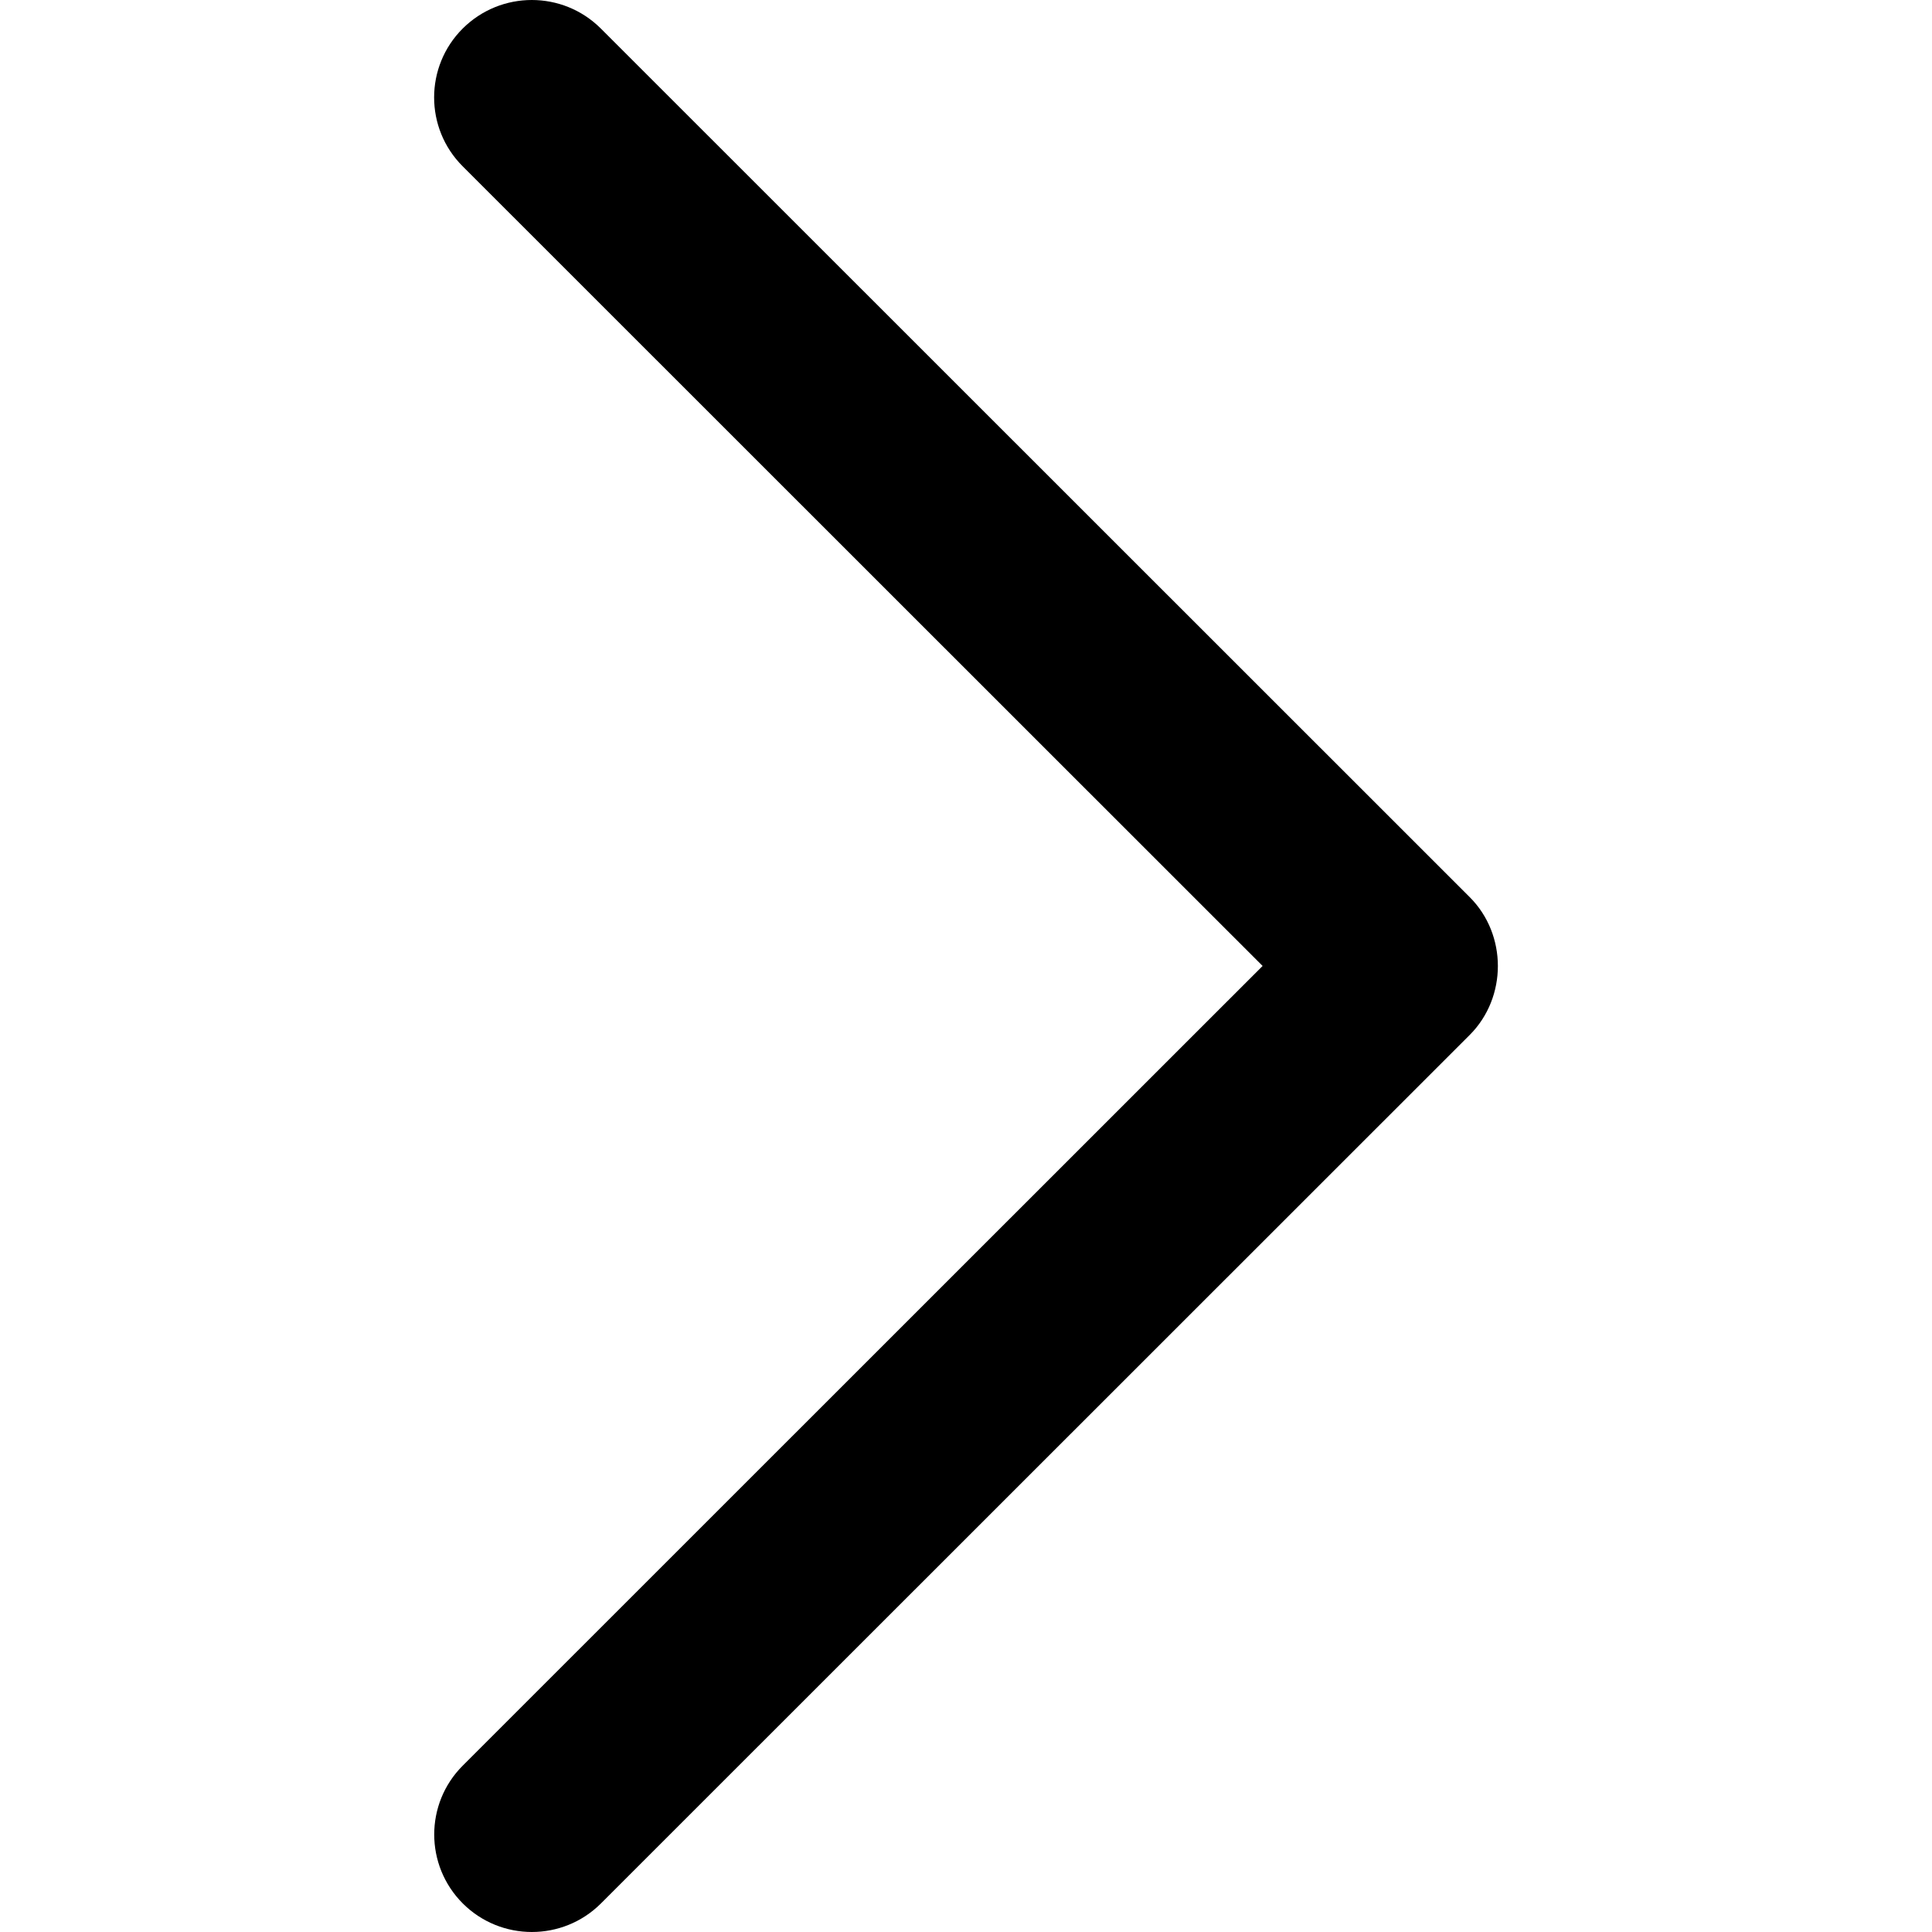
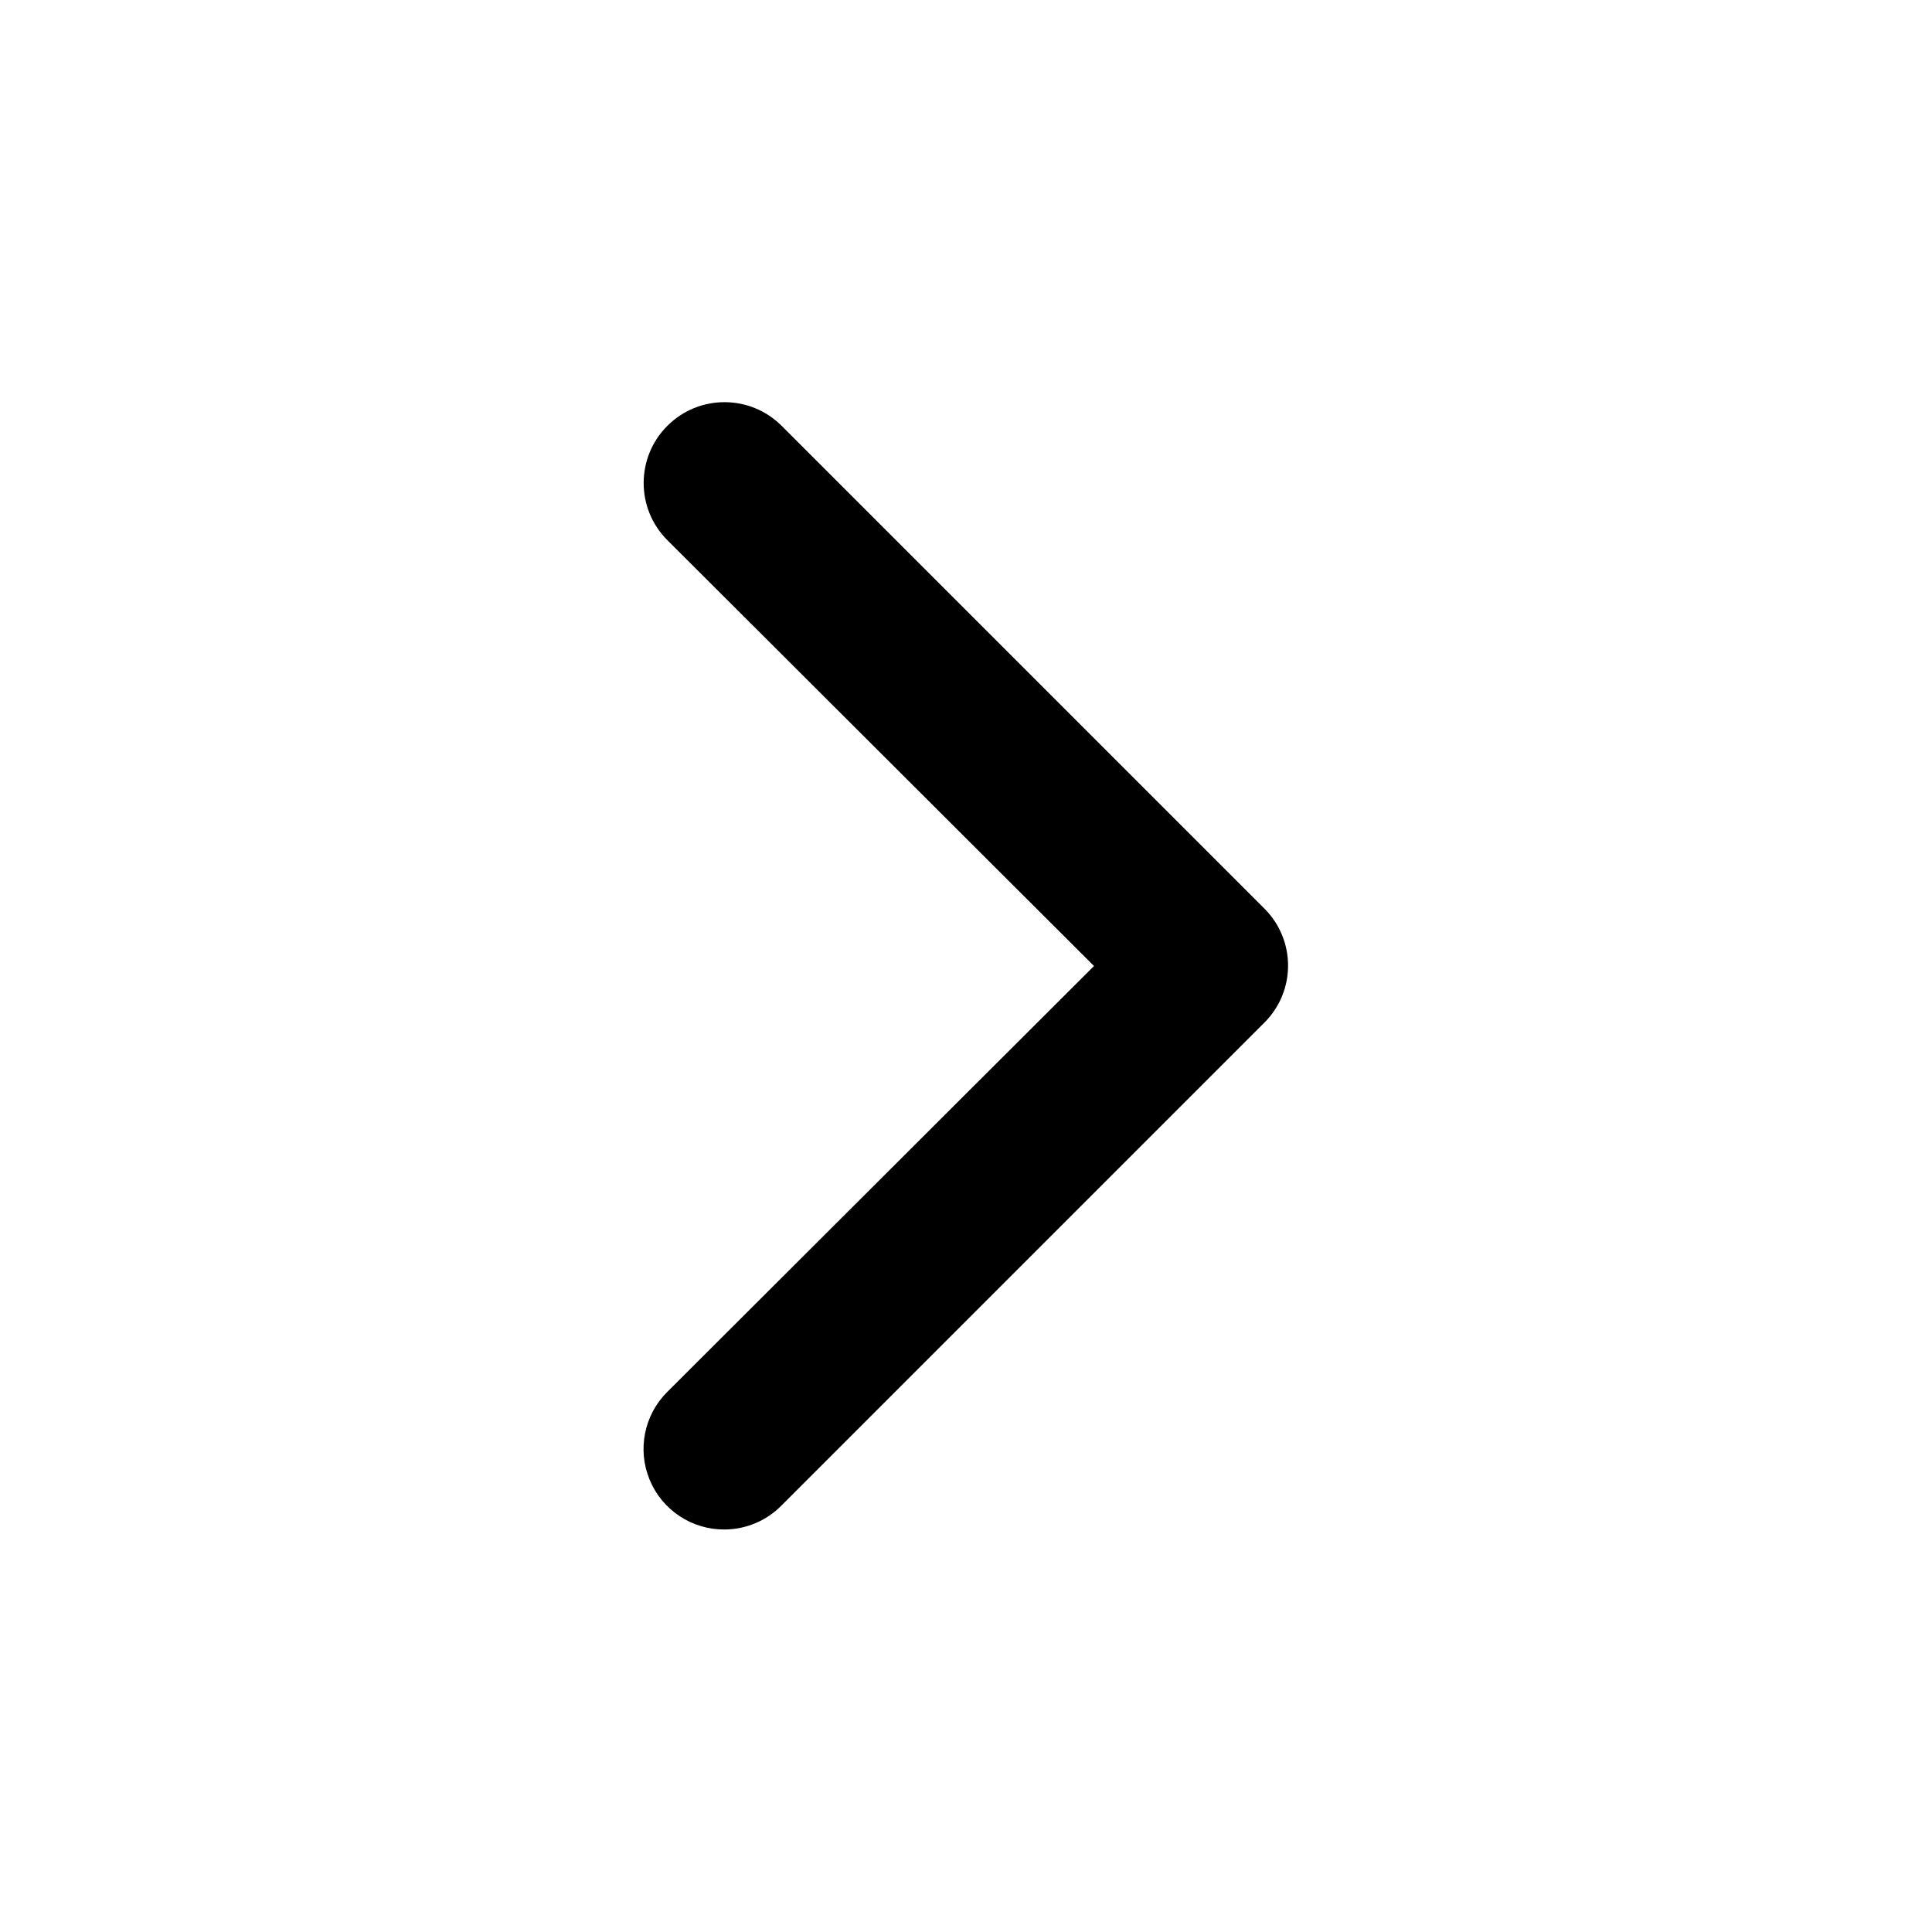
- <svg xmlns="http://www.w3.org/2000/svg" version="1.1" id="Capa_1" x="0px" y="0px" viewBox="0 0 240.823 240.823" style="enable-background:new 0 0 240.823 240.823;" xml:space="preserve">
-   <g>
-     <path id="Chevron_Right_1_" d="M183.189,111.816L74.892,3.555c-4.752-4.74-12.451-4.74-17.215,0c-4.752,4.74-4.752,12.439,0,17.179   l99.707,99.671l-99.695,99.671c-4.752,4.74-4.752,12.439,0,17.191c4.752,4.74,12.463,4.74,17.215,0l108.297-108.261   C187.881,124.315,187.881,116.495,183.189,111.816z" />
-     <g>
- 	</g>
-     <g>
- 	</g>
-     <g>
- 	</g>
-     <g>
- 	</g>
-     <g>
- 	</g>
-     <g>
- 	</g>
+ <svg xmlns="http://www.w3.org/2000/svg" height="512" viewBox="0 0 24 24" width="512">
+   <g id="_15" data-name="15">
+     <path d="m9 19a1 1 0 0 1 -.71-1.71l5.3-5.29-5.3-5.29a1 1 0 0 1 1.42-1.42l6 6a1 1 0 0 1 0 1.41l-6 6a1 1 0 0 1 -.71.3z" />
  </g>
-   <g>
- </g>
-   <g>
- </g>
-   <g>
- </g>
-   <g>
- </g>
-   <g>
- </g>
-   <g>
- </g>
-   <g>
- </g>
-   <g>
- </g>
-   <g>
- </g>
-   <g>
- </g>
-   <g>
- </g>
-   <g>
- </g>
-   <g>
- </g>
-   <g>
- </g>
-   <g>
- </g>
</svg>
